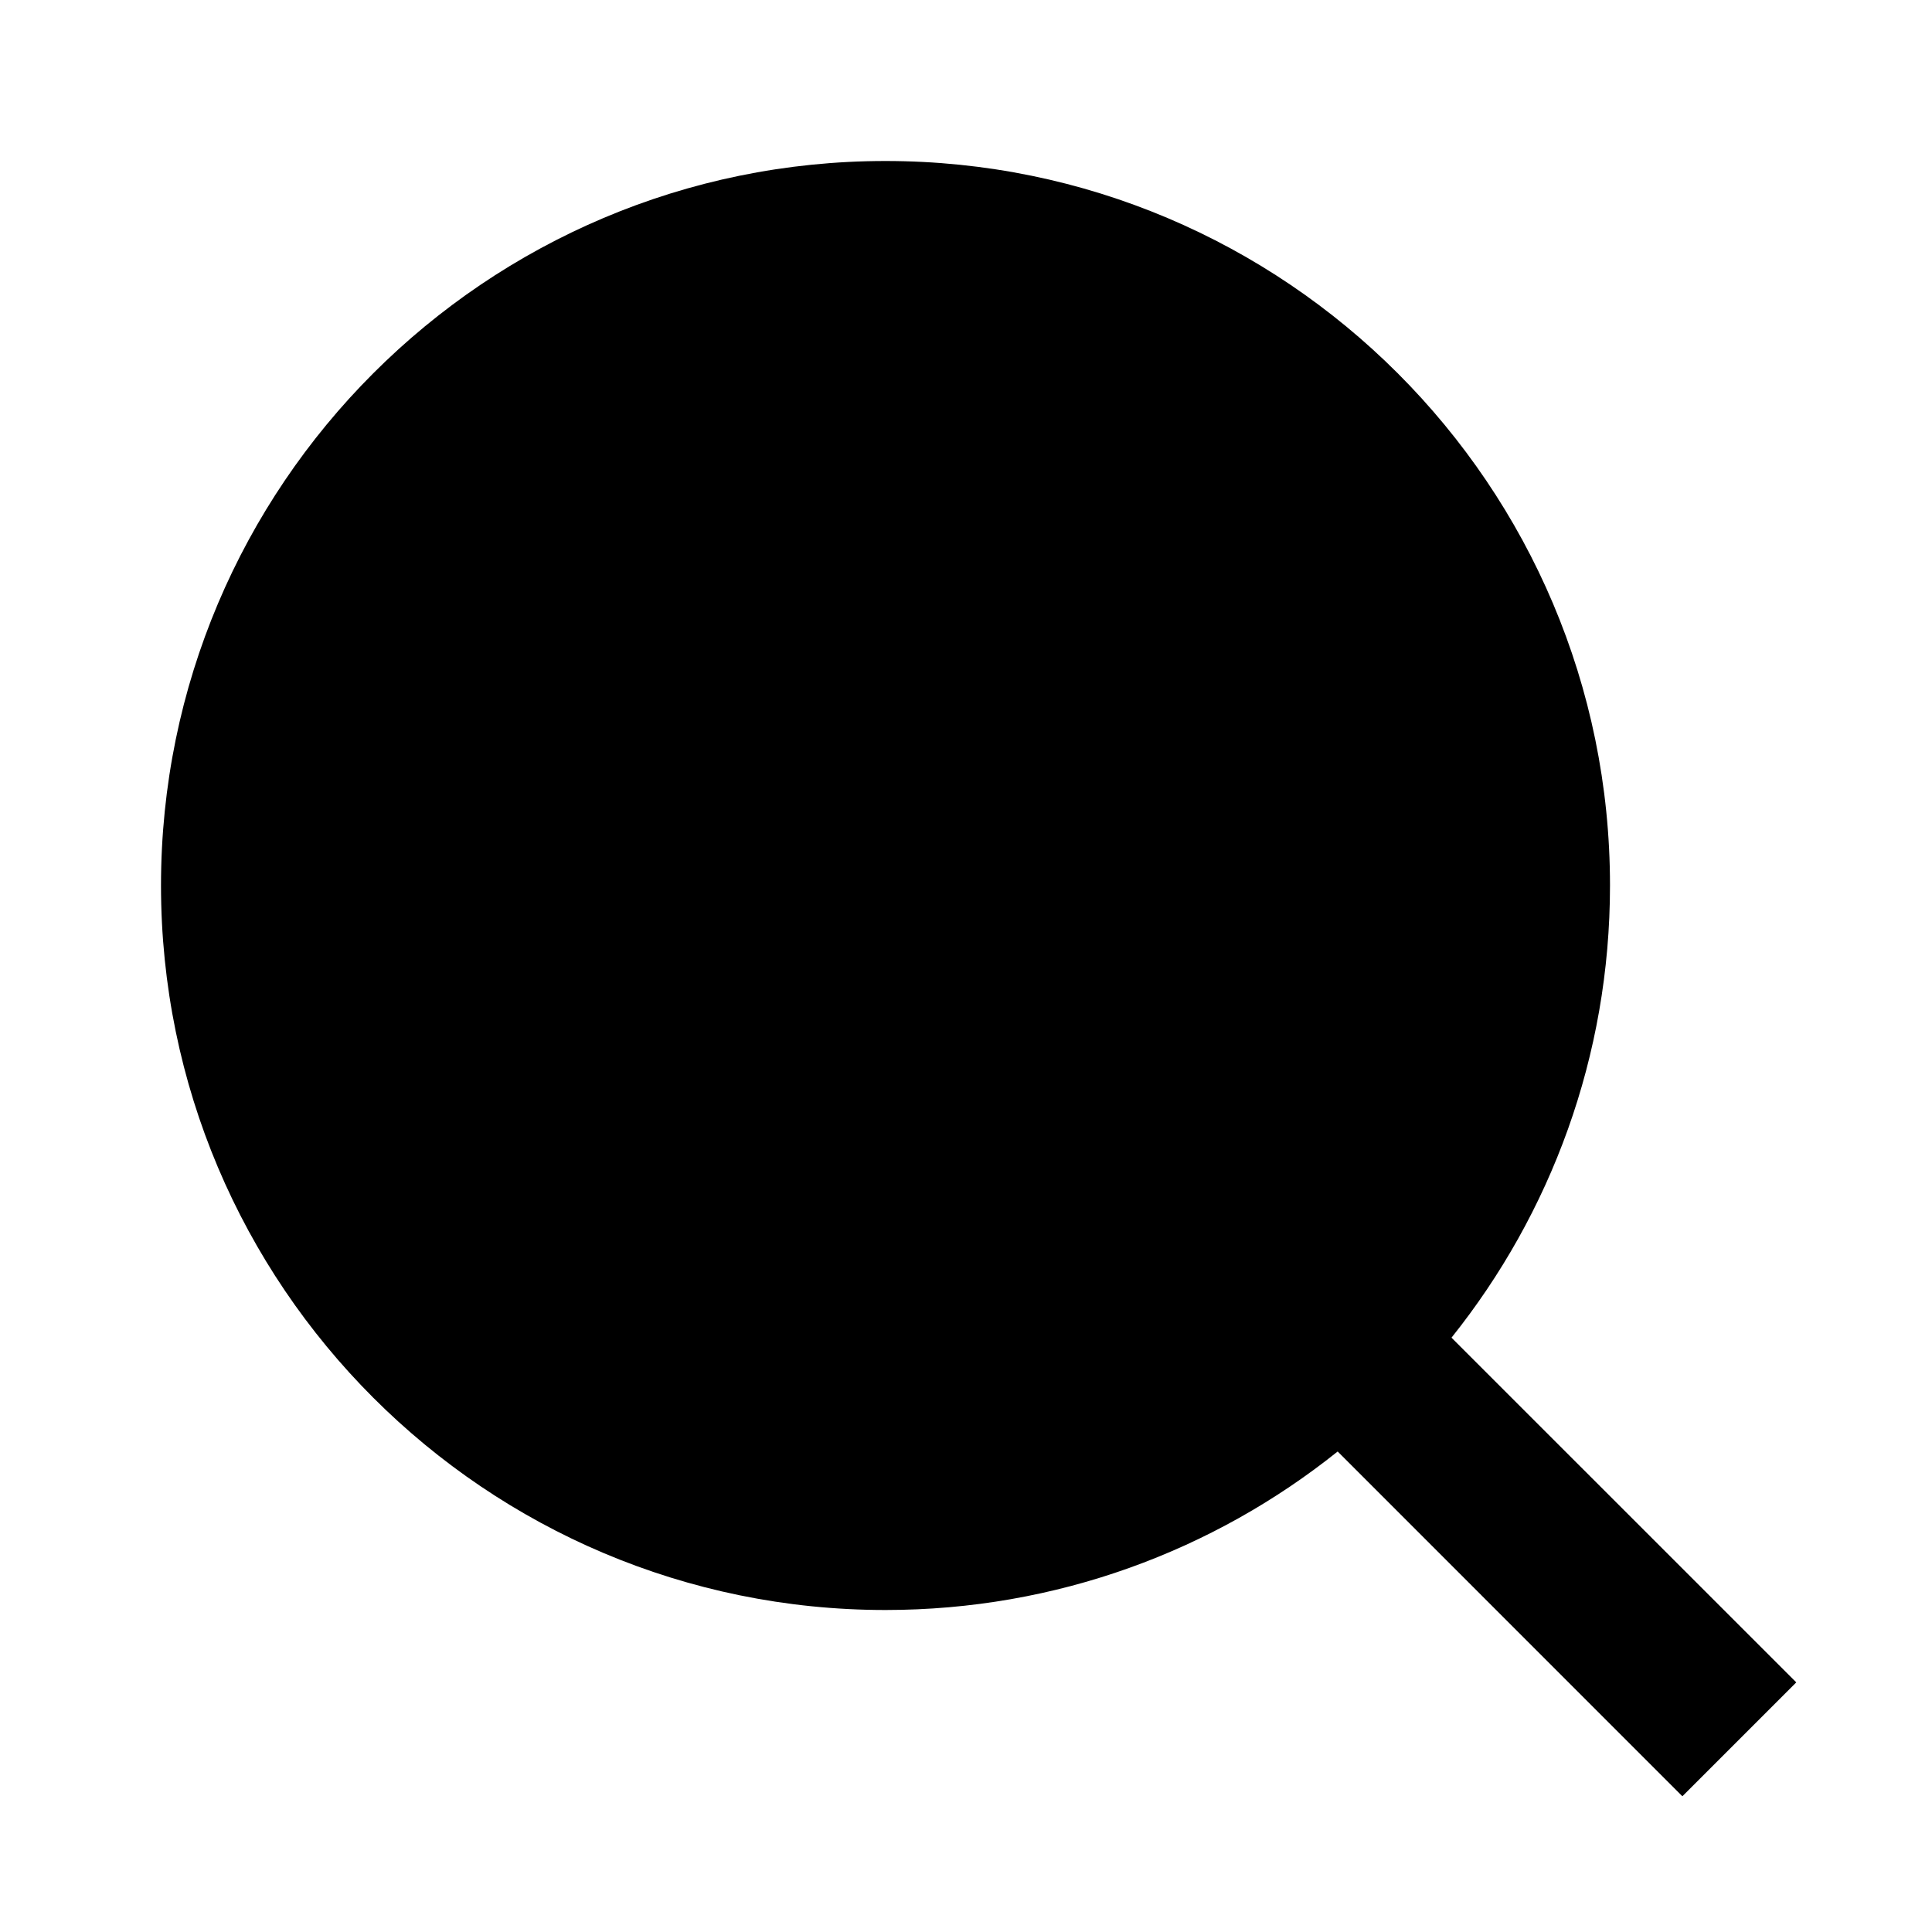
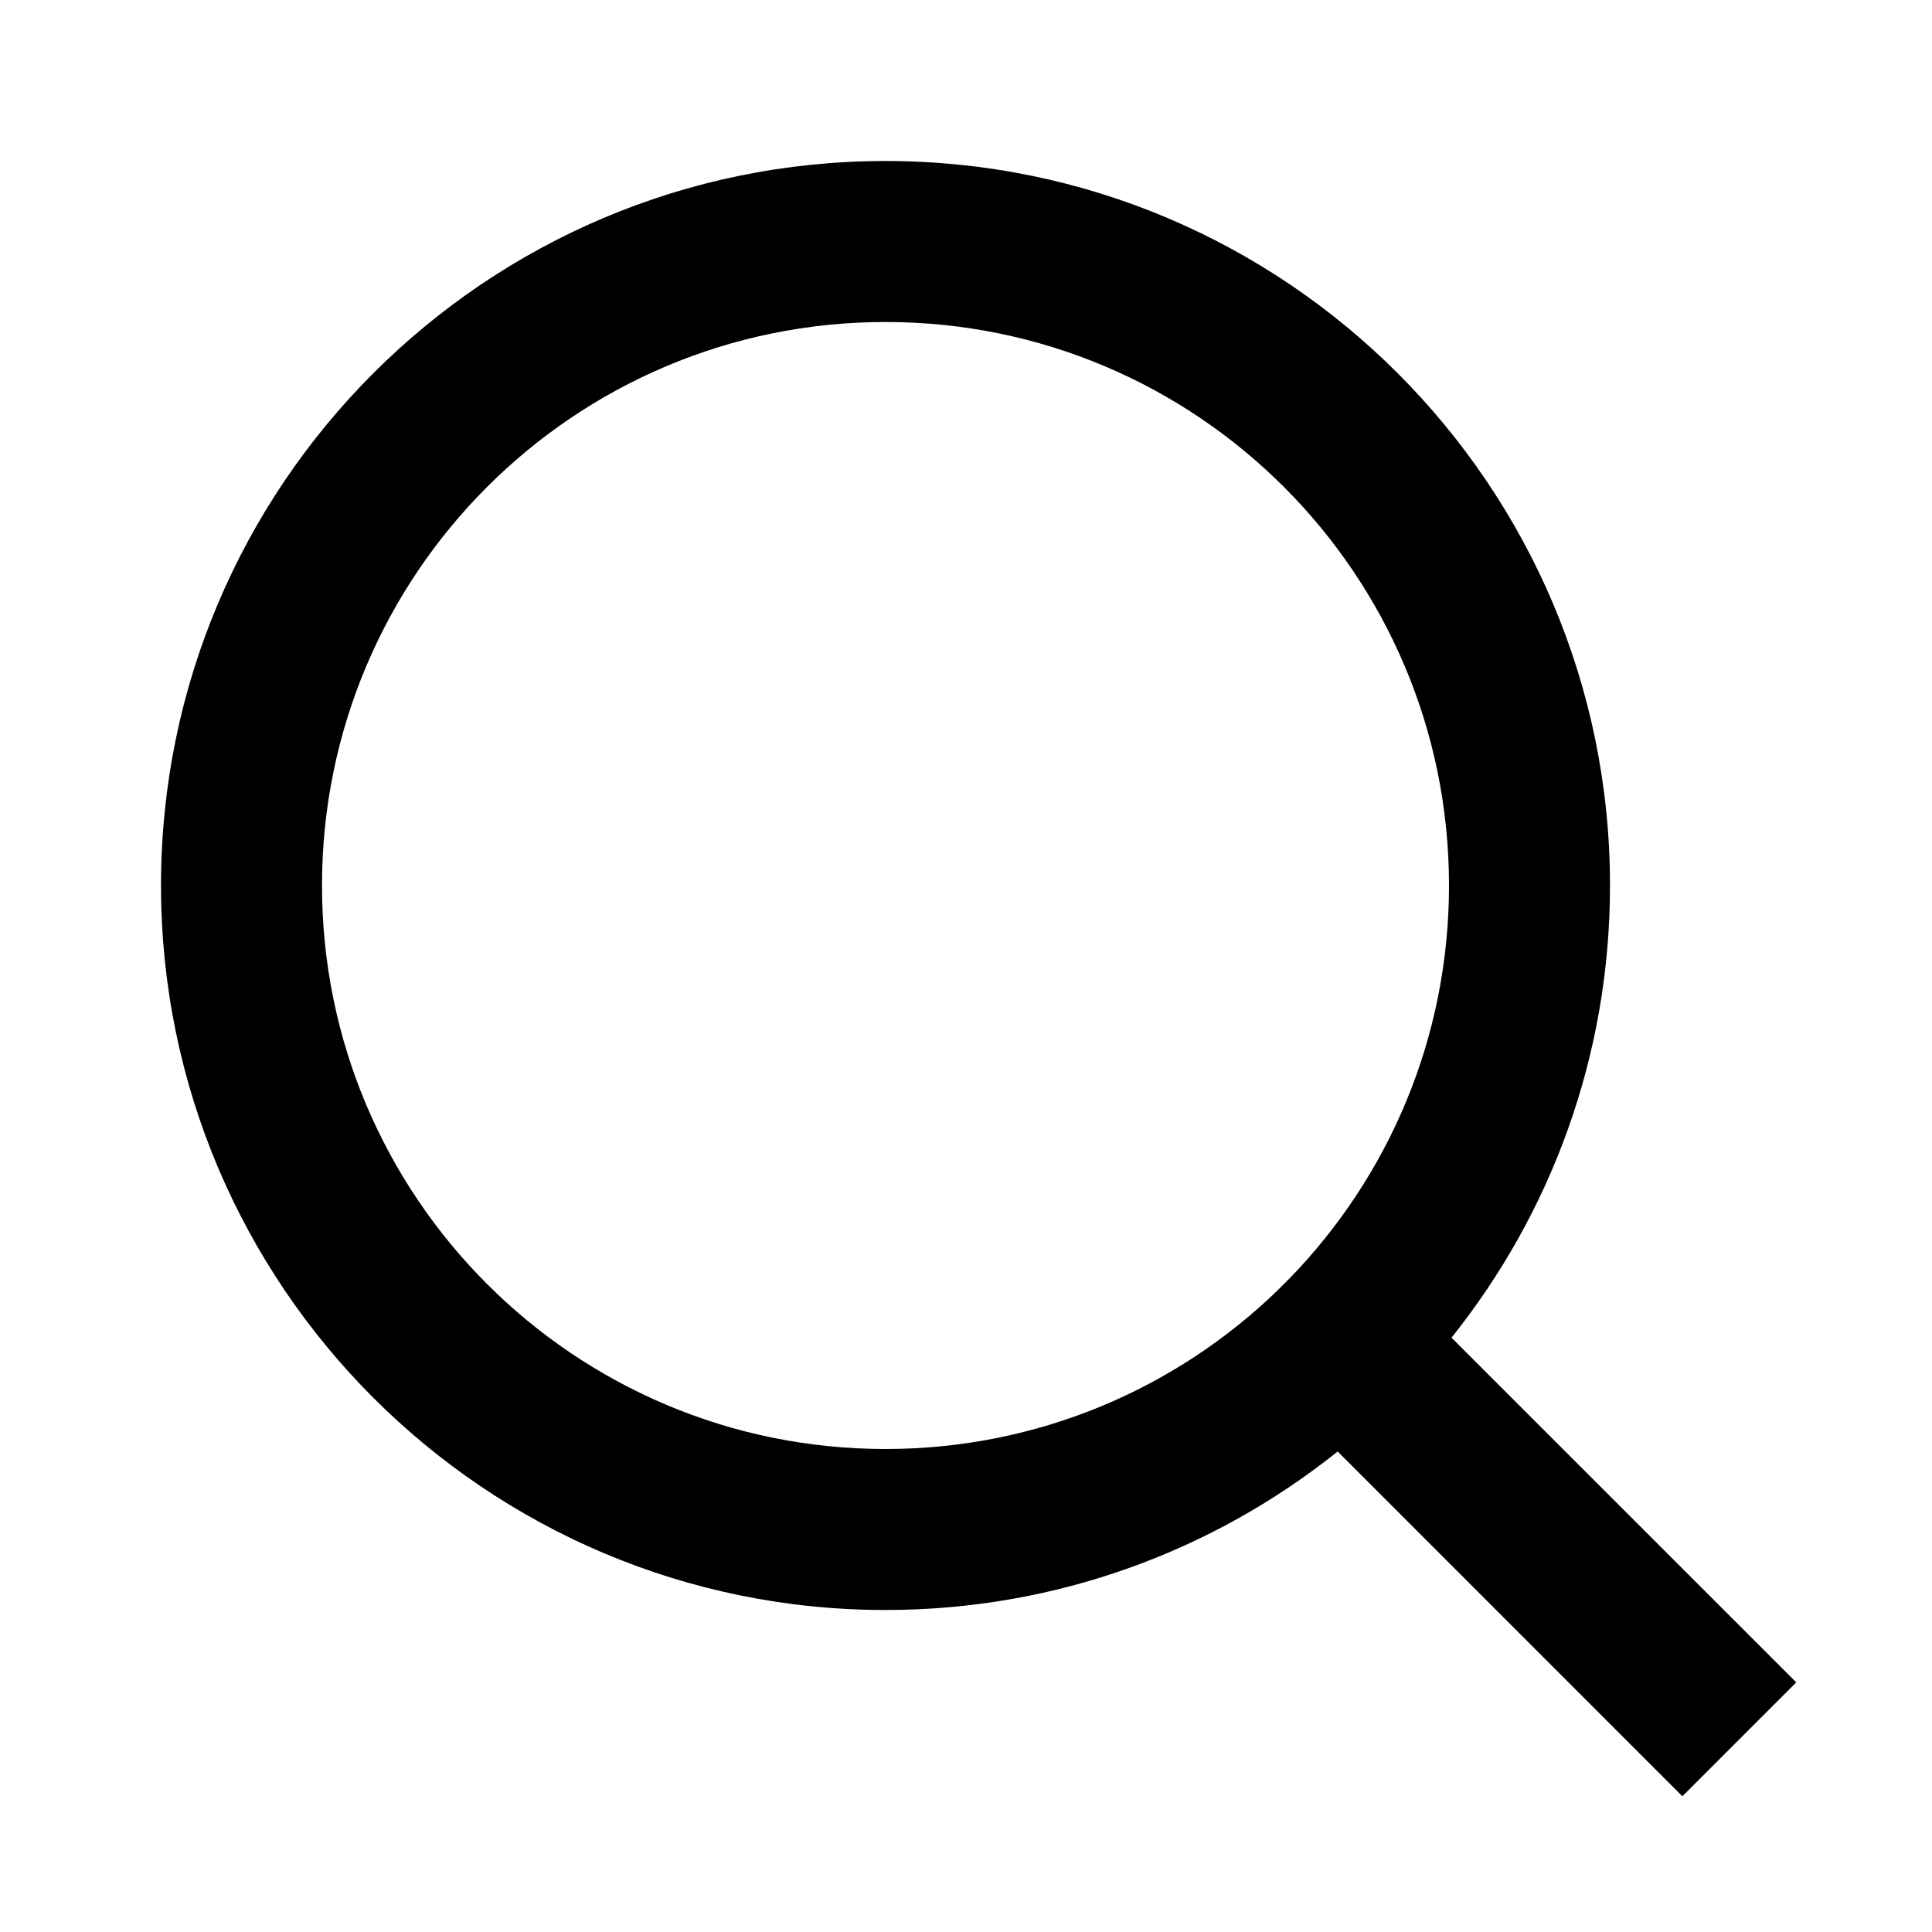
<svg xmlns="http://www.w3.org/2000/svg" viewBox="0 0 24 24" fill="currentColor">
-   <path d="M18.031 16.617L22.314 20.899L20.899 22.314L16.617 18.031C15.077 19.263 13.124 20 11 20C6.032 20 2 15.968 2 11C2 6.032 6.032 2 11 2C15.968 2 20 6.032 20 11C20 13.124 19.263 15.077 18.031 16.617Z" />
+   <path d="M18.031 16.617L22.314 20.899L20.899 22.314L16.617 18.031C15.077 19.263 13.124 20 11 20C6.032 20 2 15.968 2 11C2 6.032 6.032 2 11 2C15.968 2 20 6.032 20 11C20 13.124 19.263 15.077 18.031 16.617ZM16.025 15.875C17.247 14.615 18 12.896 18 11C18 7.133 14.867 4 11 4C7.133 4 4 7.133 4 11C4 14.867 7.133 18 11 18C12.896 18 14.615 17.247 15.875 16.025L16.025 15.875Z" />
</svg>
